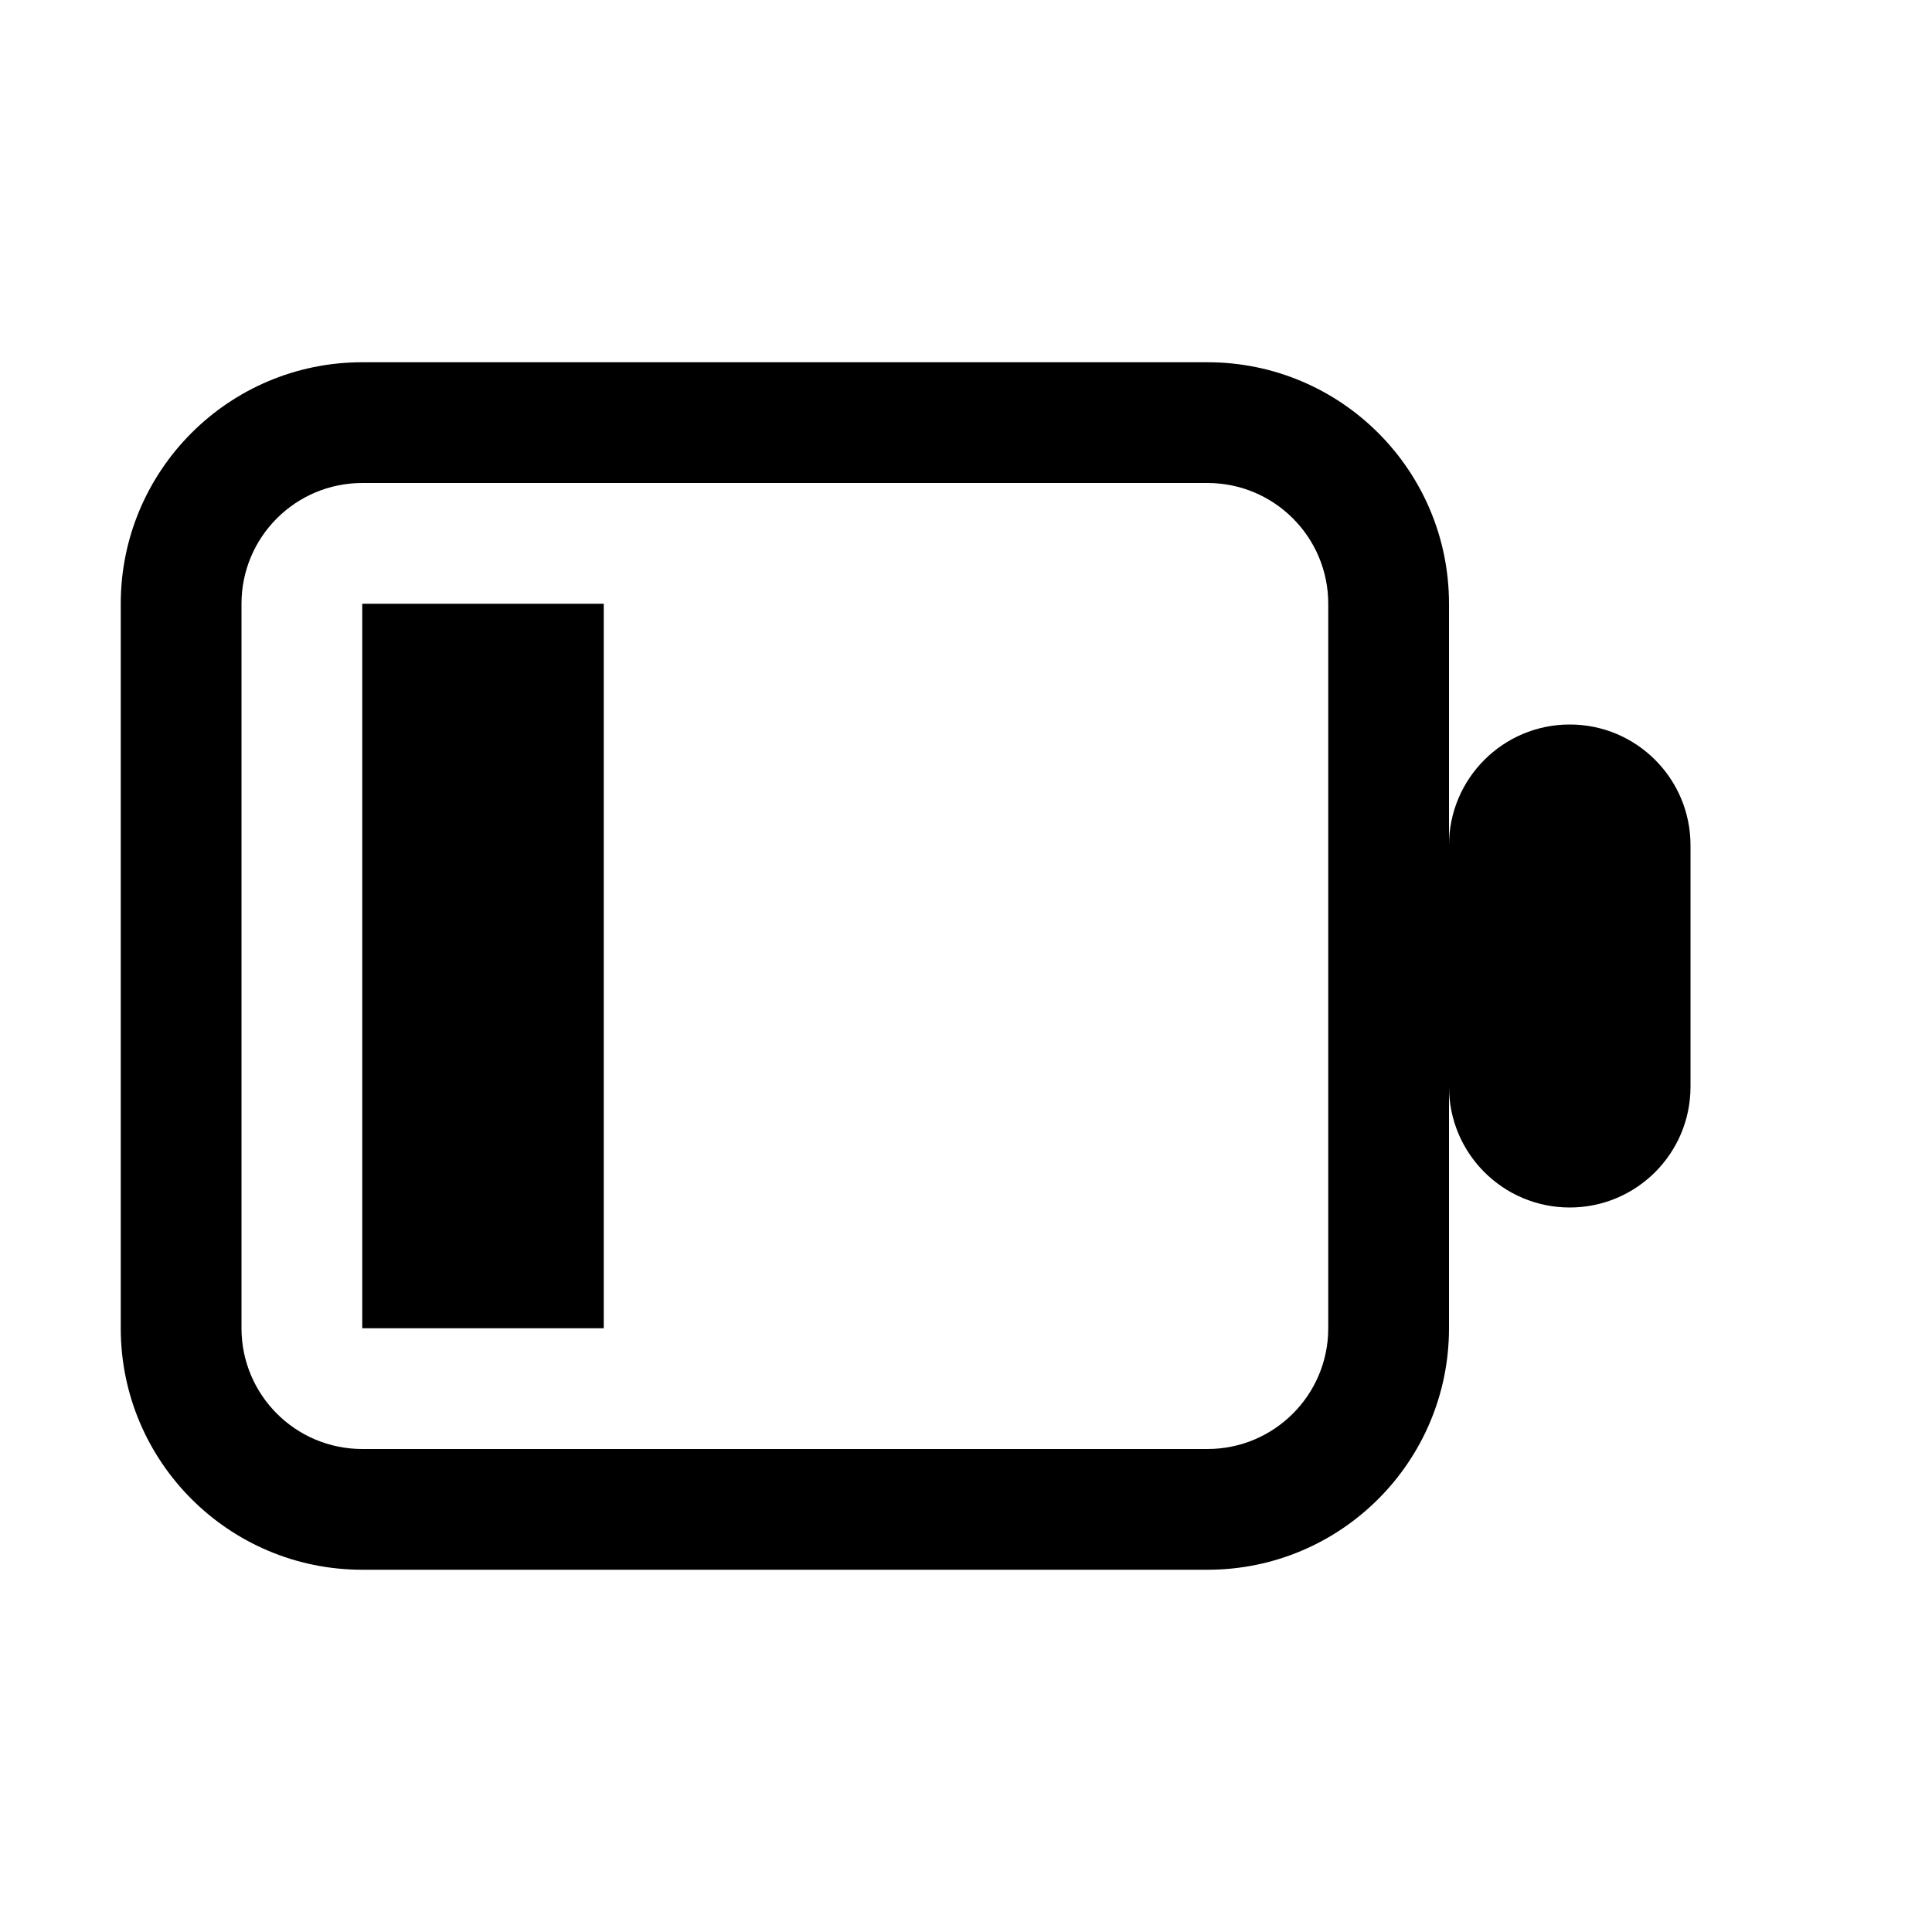
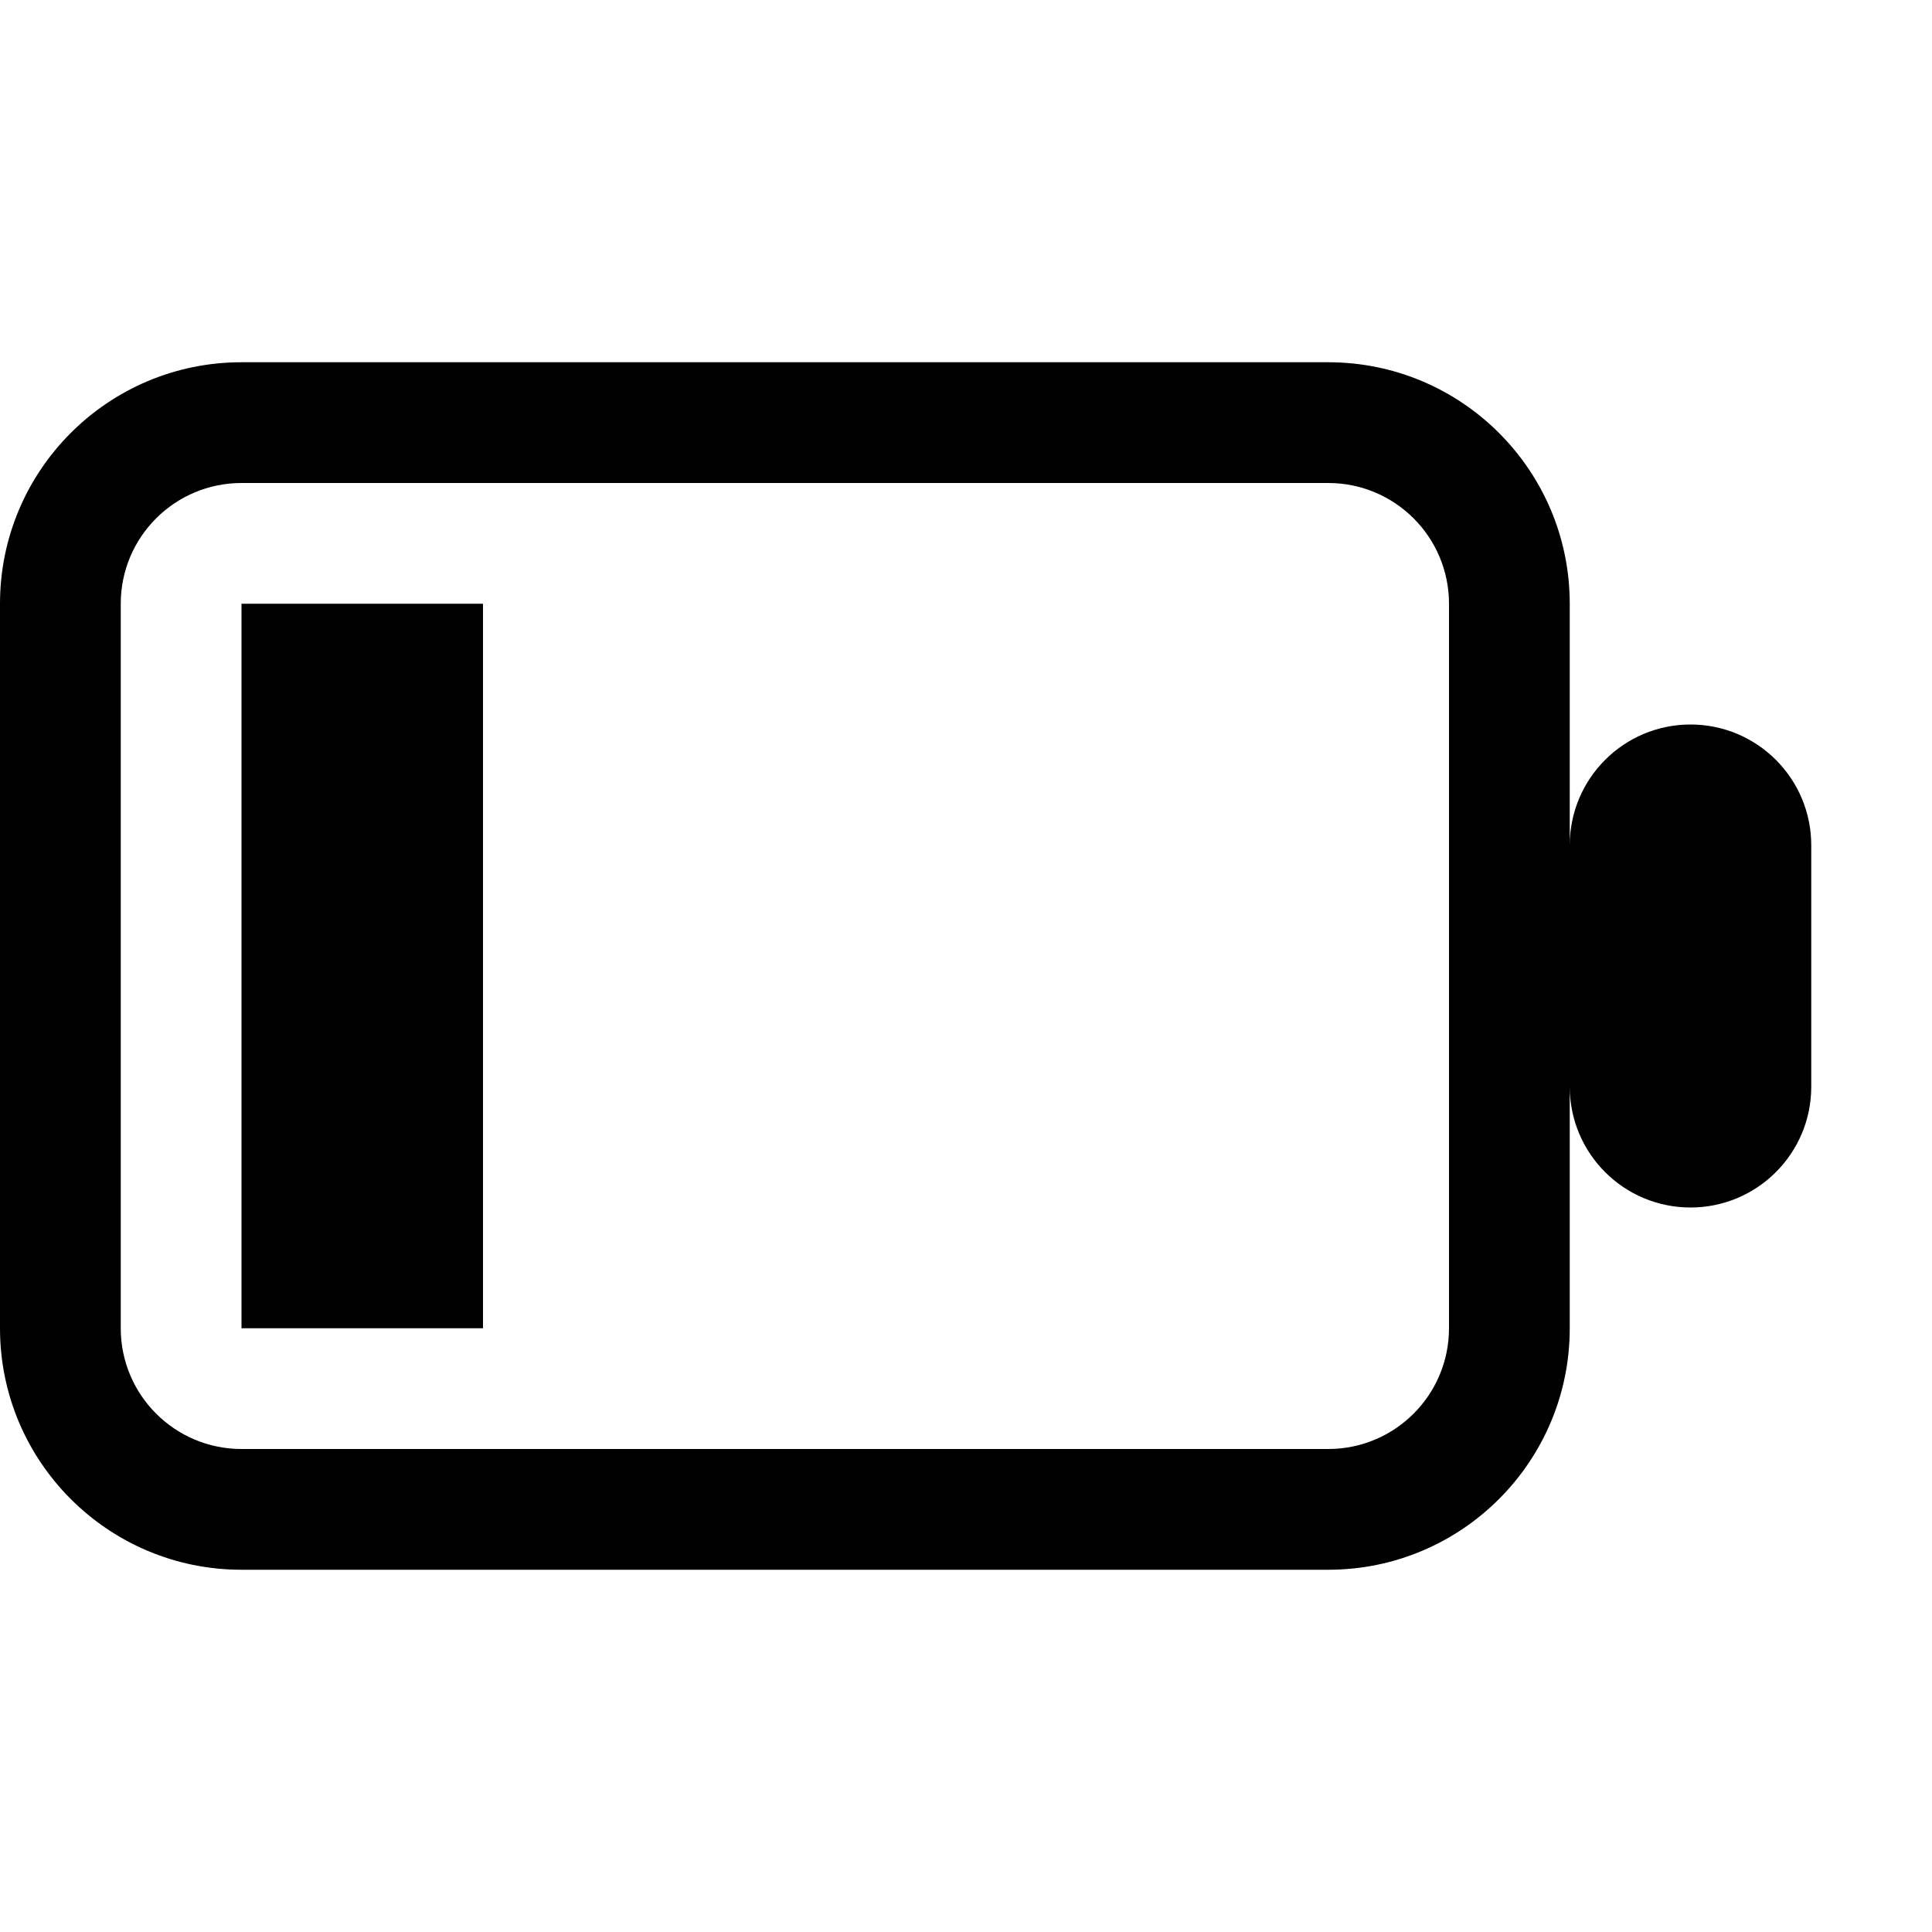
<svg xmlns="http://www.w3.org/2000/svg" width="16" height="16" viewBox="0 0 16 16">
-   <path fill-rule="evenodd" fill="#000000" d="M3 3h7a2 2 0 0 1 2 2v6a2 2 0 0 1 -2 2h-7a2 2 0 0 1 -2 -2v-6a2 2 0 0 1 2 -2zM3 4h7a1 1 0 0 1 1 1v6a1 1 0 0 1 -1 1h-7a1 1 0 0 1 -1 -1v-6a1 1 0 0 1 1 -1zM13 6h0a1 1 0 0 1 1 1v2a1 1 0 0 1 -1 1h0a1 1 0 0 1 -1 -1v-2a1 1 0 0 1 1 -1z" />
-   <path fill="#000000" d="M3 5h2v6h-2z" />
+   <path fill-rule="evenodd" fill="#000000" d="M2 3h9a2 2 0 0 1 2 2v6a2 2 0 0 1 -2 2h-9a2 2 0 0 1 -2 -2v-6a2 2 0 0 1 2 -2zM2 4h9a1 1 0 0 1 1 1v6a1 1 0 0 1 -1 1h-9a1 1 0 0 1 -1 -1v-6a1 1 0 0 1 1 -1zM14 6h0a1 1 0 0 1 1 1v2a1 1 0 0 1 -1 1h0a1 1 0 0 1 -1 -1v-2a1 1 0 0 1 1 -1z" />
+   <path fill="#000000" d="M2 5h2v6h-2z" />
</svg>
